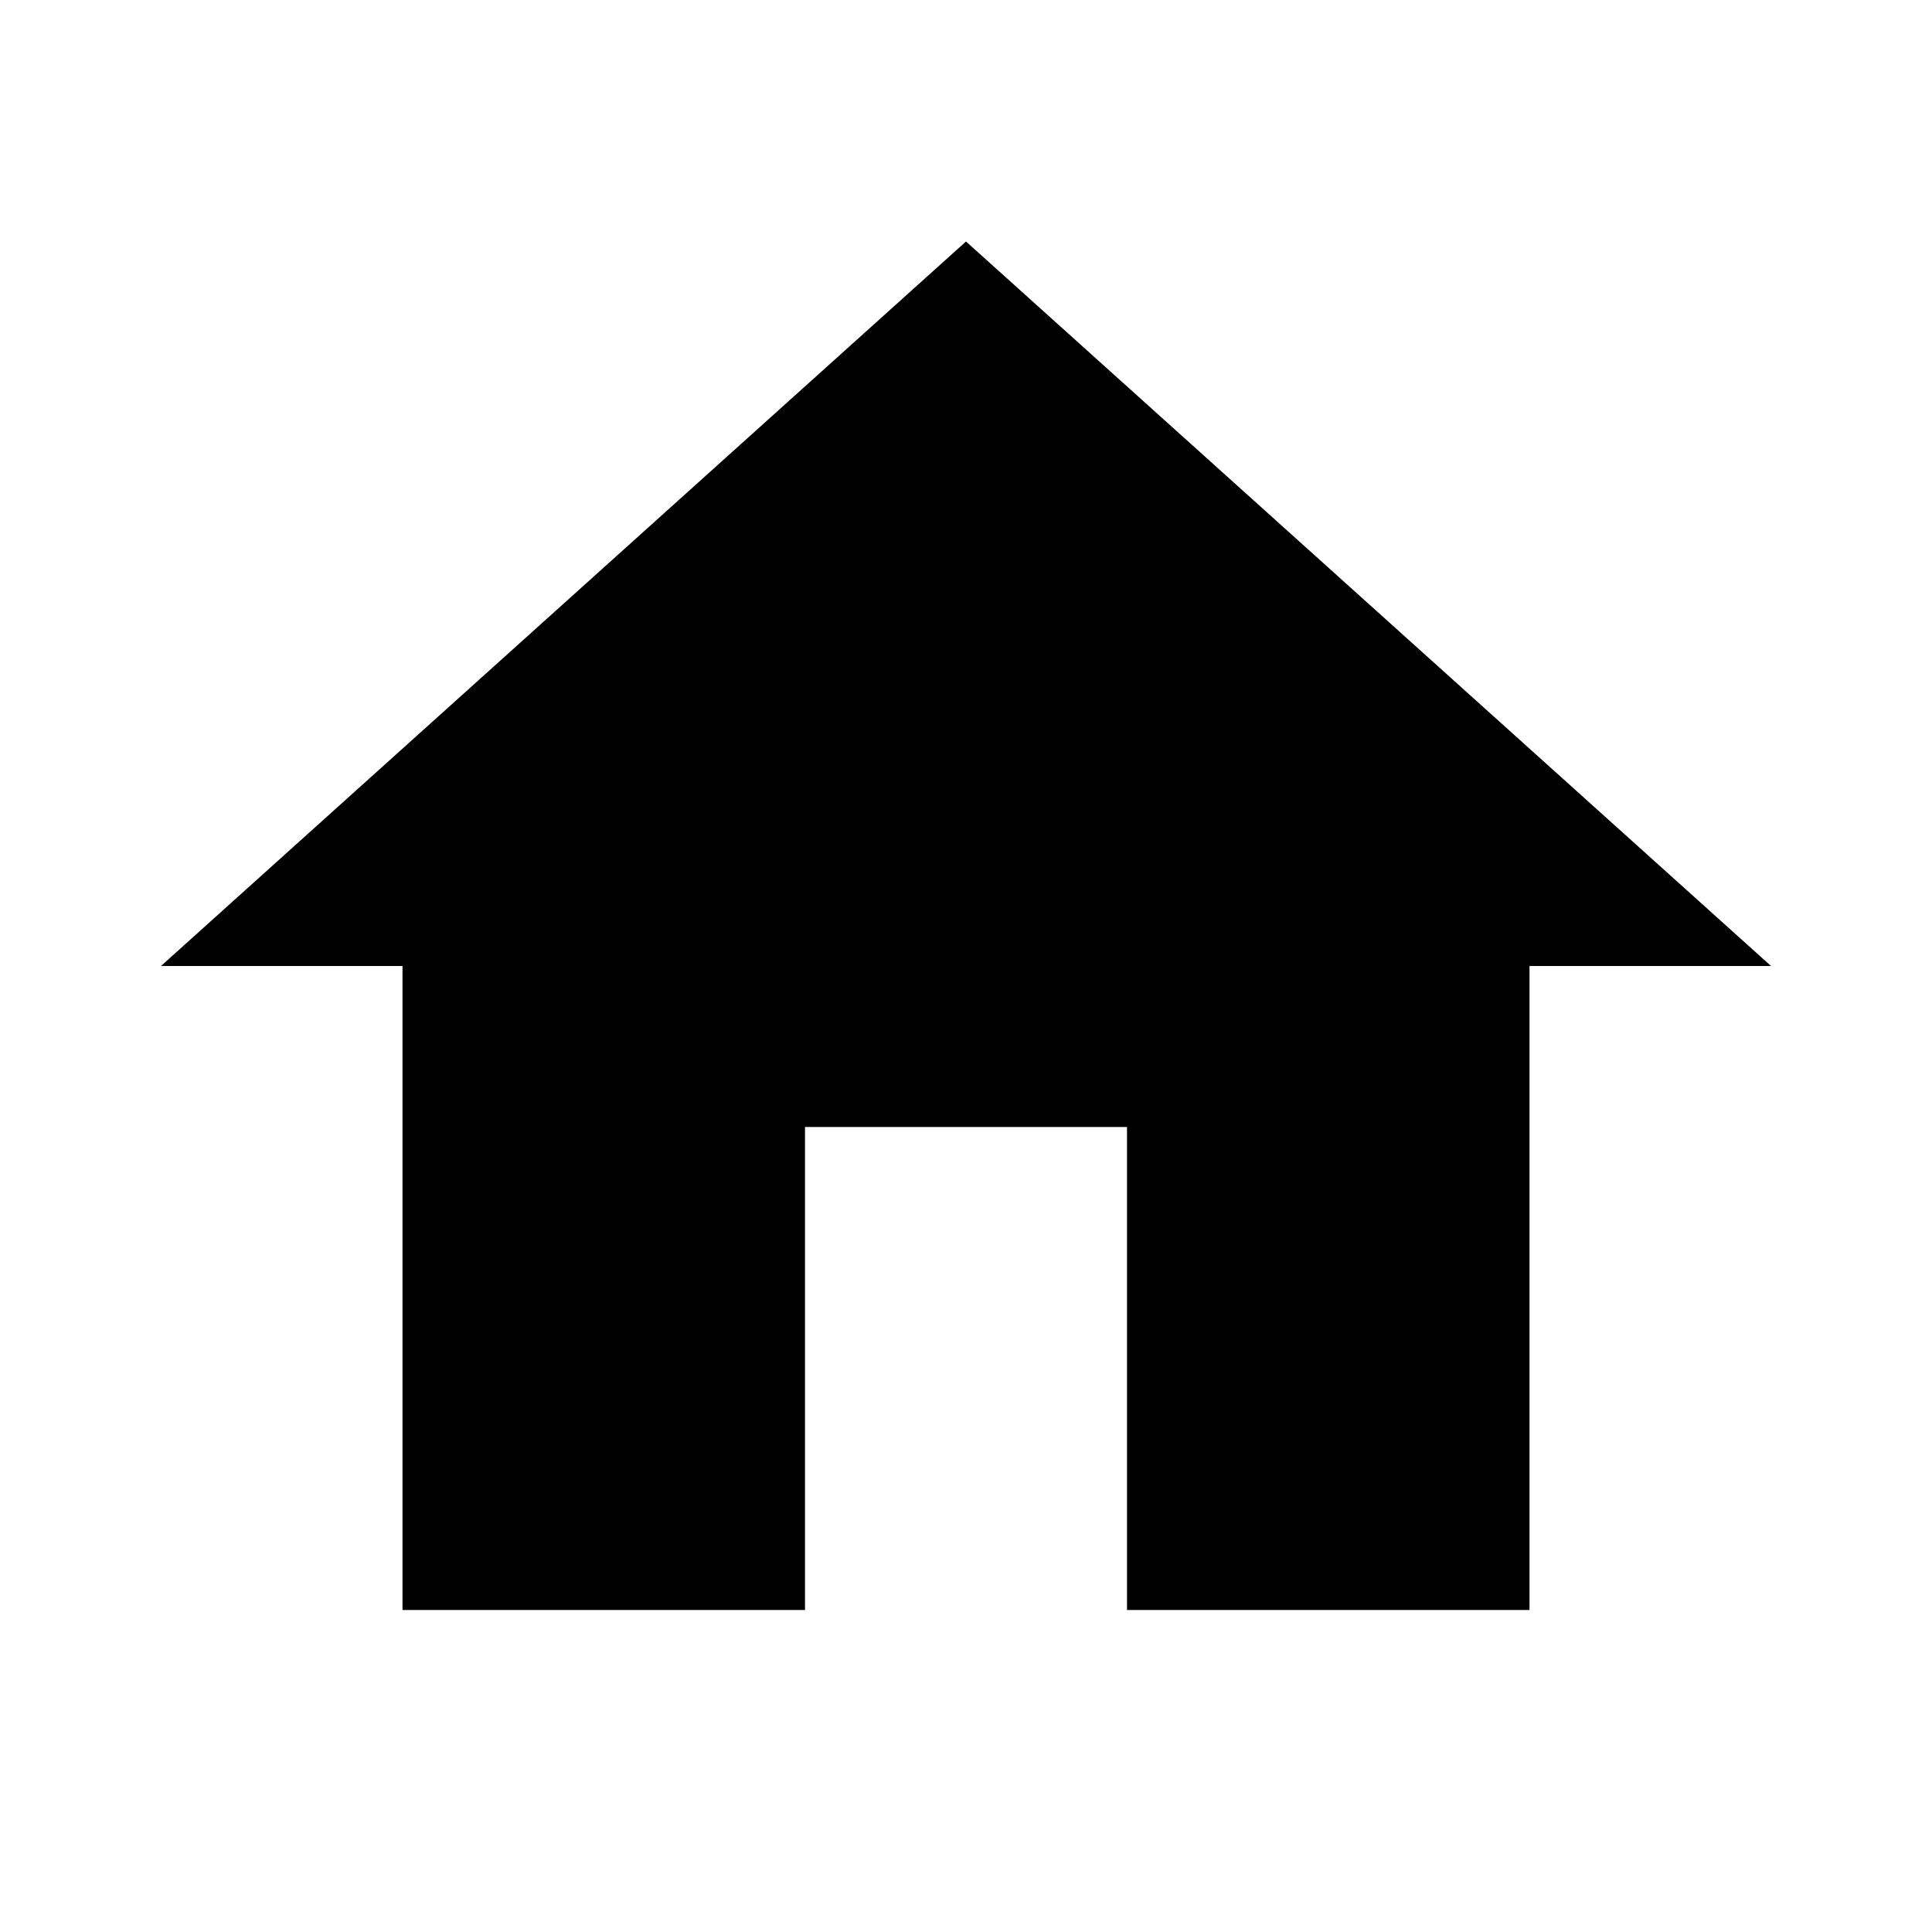
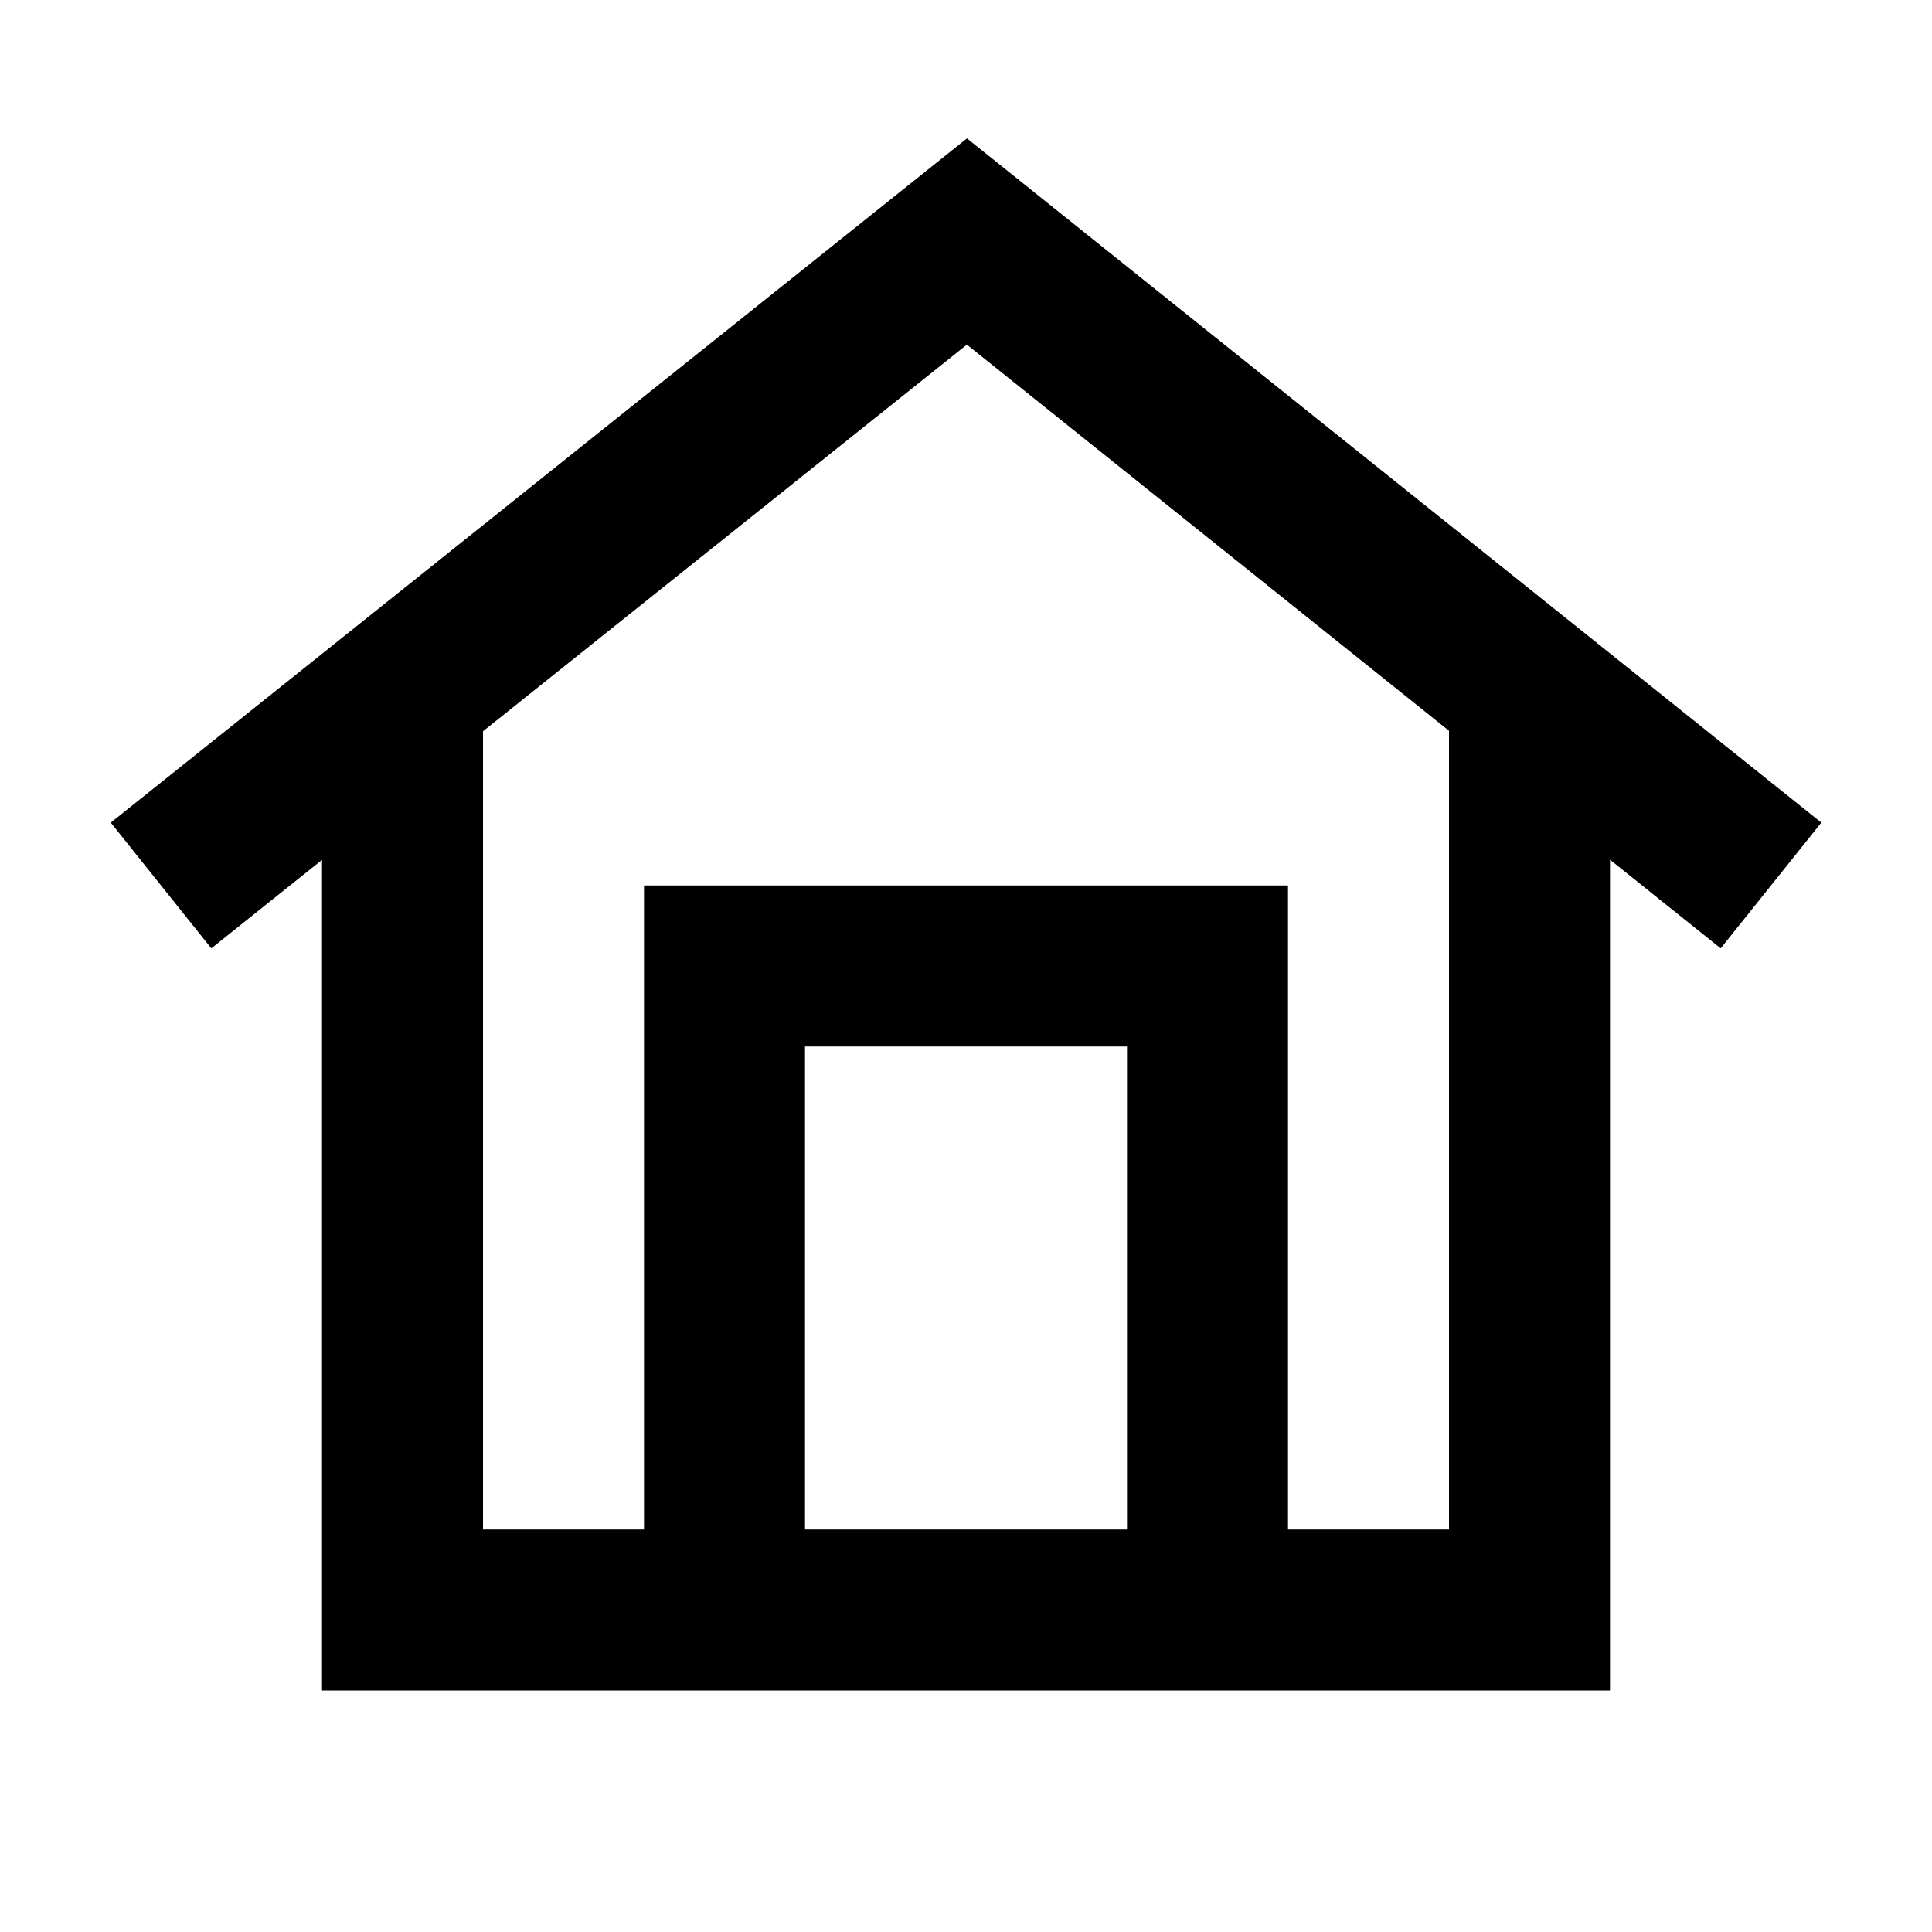
- <svg xmlns="http://www.w3.org/2000/svg" viewBox="0 0 24 24" fill="black" width="36px" height="36px">
-   <path d="M0 0h24v24H0z" fill="none" />
-   <path d="M10 20v-6h4v6h5v-8h3L12 3 2 12h3v8z" />
+ <svg xmlns="http://www.w3.org/2000/svg" version="1.1" id="Design_here" x="0px" y="0px" viewBox="0 0 24 24" style="enable-background:new 0 0 24 24;" xml:space="preserve">
+   <path d="M22.625,10.219l-10.613-8.5l-10.636,8.5l1.249,1.562L4,10.682V21h4h8h4V10.68l1.375,1.101L22.625,10.219z M10,19v-6h4v6H10z   M18,19h-2v-8H8v8H6V9.084l6.011-4.803L18,9.078V19z" />
</svg>
